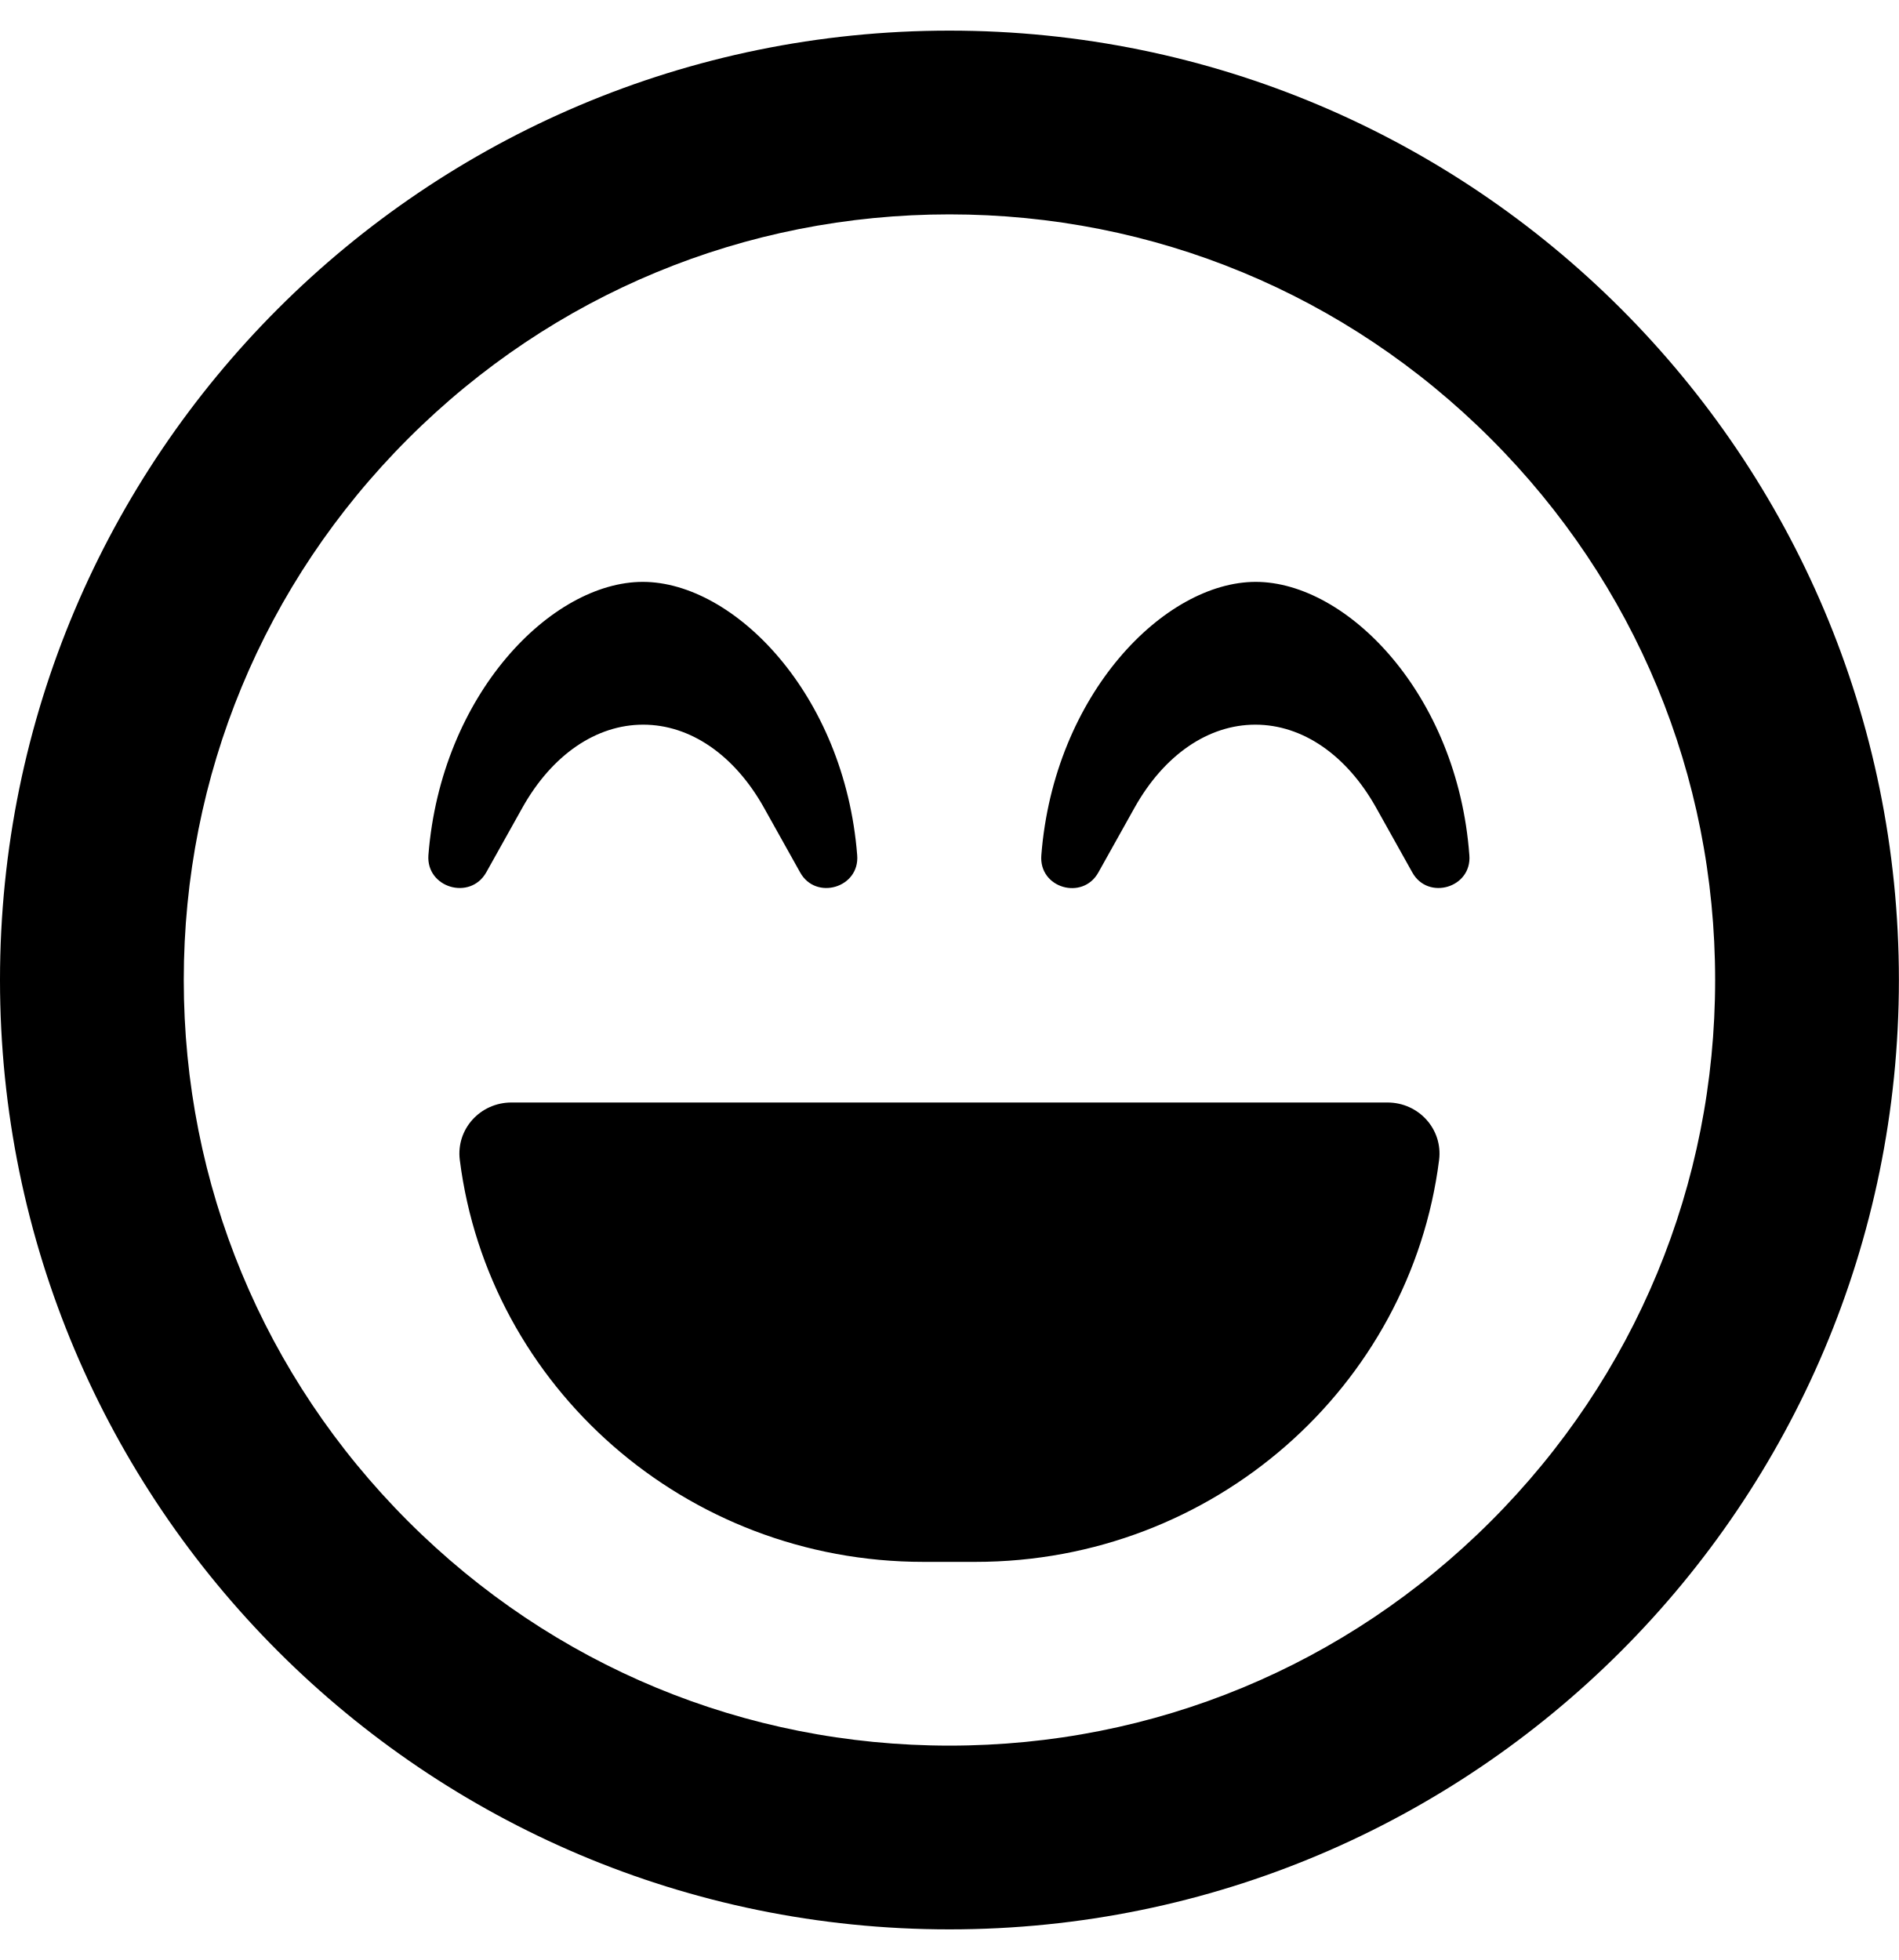
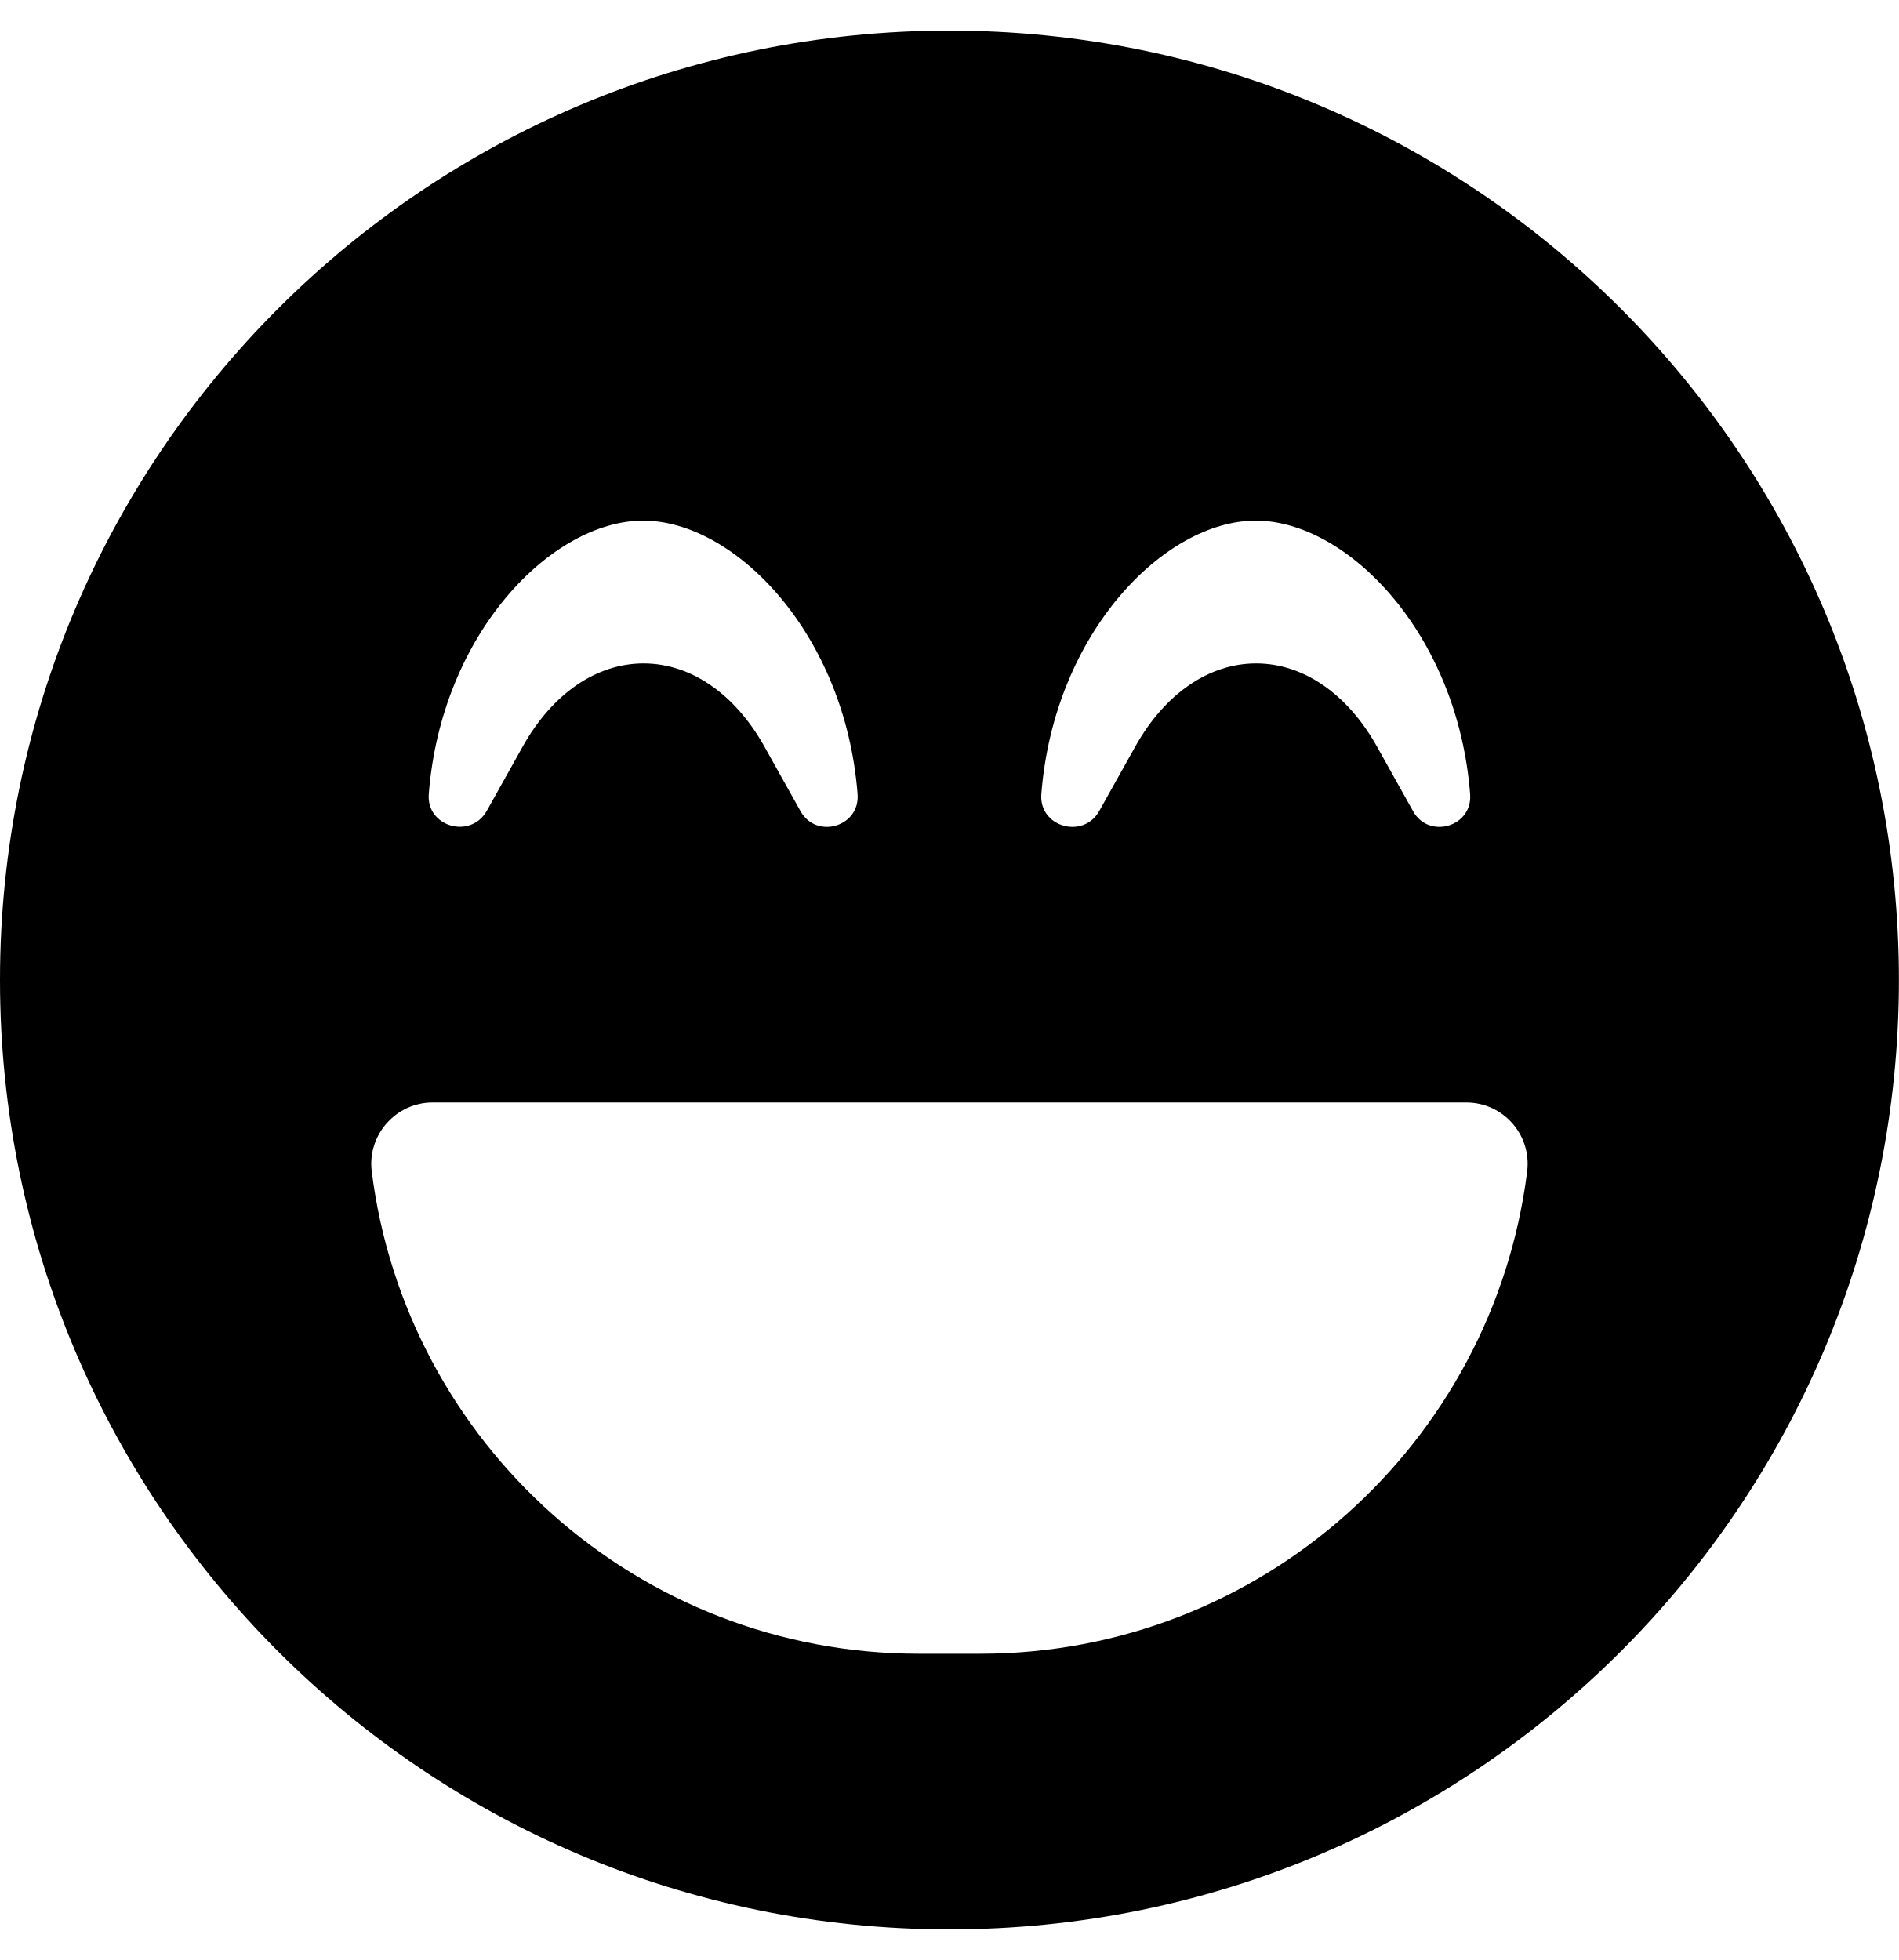
<svg xmlns="http://www.w3.org/2000/svg" viewBox="0 0 496 512">
-   <path d="M248 8C111 8 0 119 0 256s111 248 248 248 248-111 248-248S385 8 248 8zm141.4 389.4c-37.8 37.8-88 58.6-141.4 58.6s-103.6-20.8-141.4-58.6S48 309.4 48 256s20.8-103.6 58.6-141.4S194.6 56 248 56s103.6 20.8 141.4 58.6S448 202.6 448 256s-20.8 103.6-58.6 141.4zM328 152c-23.8 0-52.7 29.3-56 71.4-.7 8.6 10.8 11.9 14.9 4.5l9.5-17c7.7-13.7 19.2-21.6 31.5-21.6s23.8 7.9 31.5 21.6l9.5 17c4.1 7.4 15.6 4 14.9-4.5-3.1-42.1-32-71.4-55.8-71.4zm-201 75.9l9.5-17c7.7-13.7 19.2-21.6 31.5-21.6s23.8 7.9 31.5 21.6l9.5 17c4.1 7.4 15.6 4 14.9-4.5-3.3-42.1-32.2-71.4-56-71.4s-52.7 29.3-56 71.4c-.6 8.5 10.9 11.9 15.1 4.5zM362.4 288H133.6c-8.2 0-14.5 7-13.5 15 7.5 59.2 58.9 105 121.1 105h13.6c62.2 0 113.6-45.8 121.1-105 1-8-5.3-15-13.5-15z" />
+   <path d="M248 8C111 8 0 119 0 256s111 248 248 248 248-111 248-248S385 8 248 8zm24 199.4c3.3-42.1 32.2-71.4 56-71.4s52.7 29.3 56 71.4c.7 8.6-10.8 11.9-14.9 4.5l-9.5-17c-7.7-13.7-19.2-21.6-31.5-21.6s-23.8 7.9-31.5 21.6l-9.5 17c-4.2 7.4-15.8 4.1-15.1-4.5zm-160 0c3.3-42.1 32.2-71.4 56-71.4s52.7 29.3 56 71.4c.7 8.6-10.8 11.9-14.9 4.5l-9.5-17c-7.7-13.7-19.2-21.6-31.5-21.6s-23.8 7.9-31.5 21.6l-9.5 17c-4.3 7.4-15.8 4-15.1-4.5zM398.9 306C390 377 329.4 432 256 432h-16c-73.4 0-134-55-142.9-126-1.2-9.5 6.3-18 15.9-18h270c9.6 0 17.1 8.4 15.9 18z" />
</svg>
